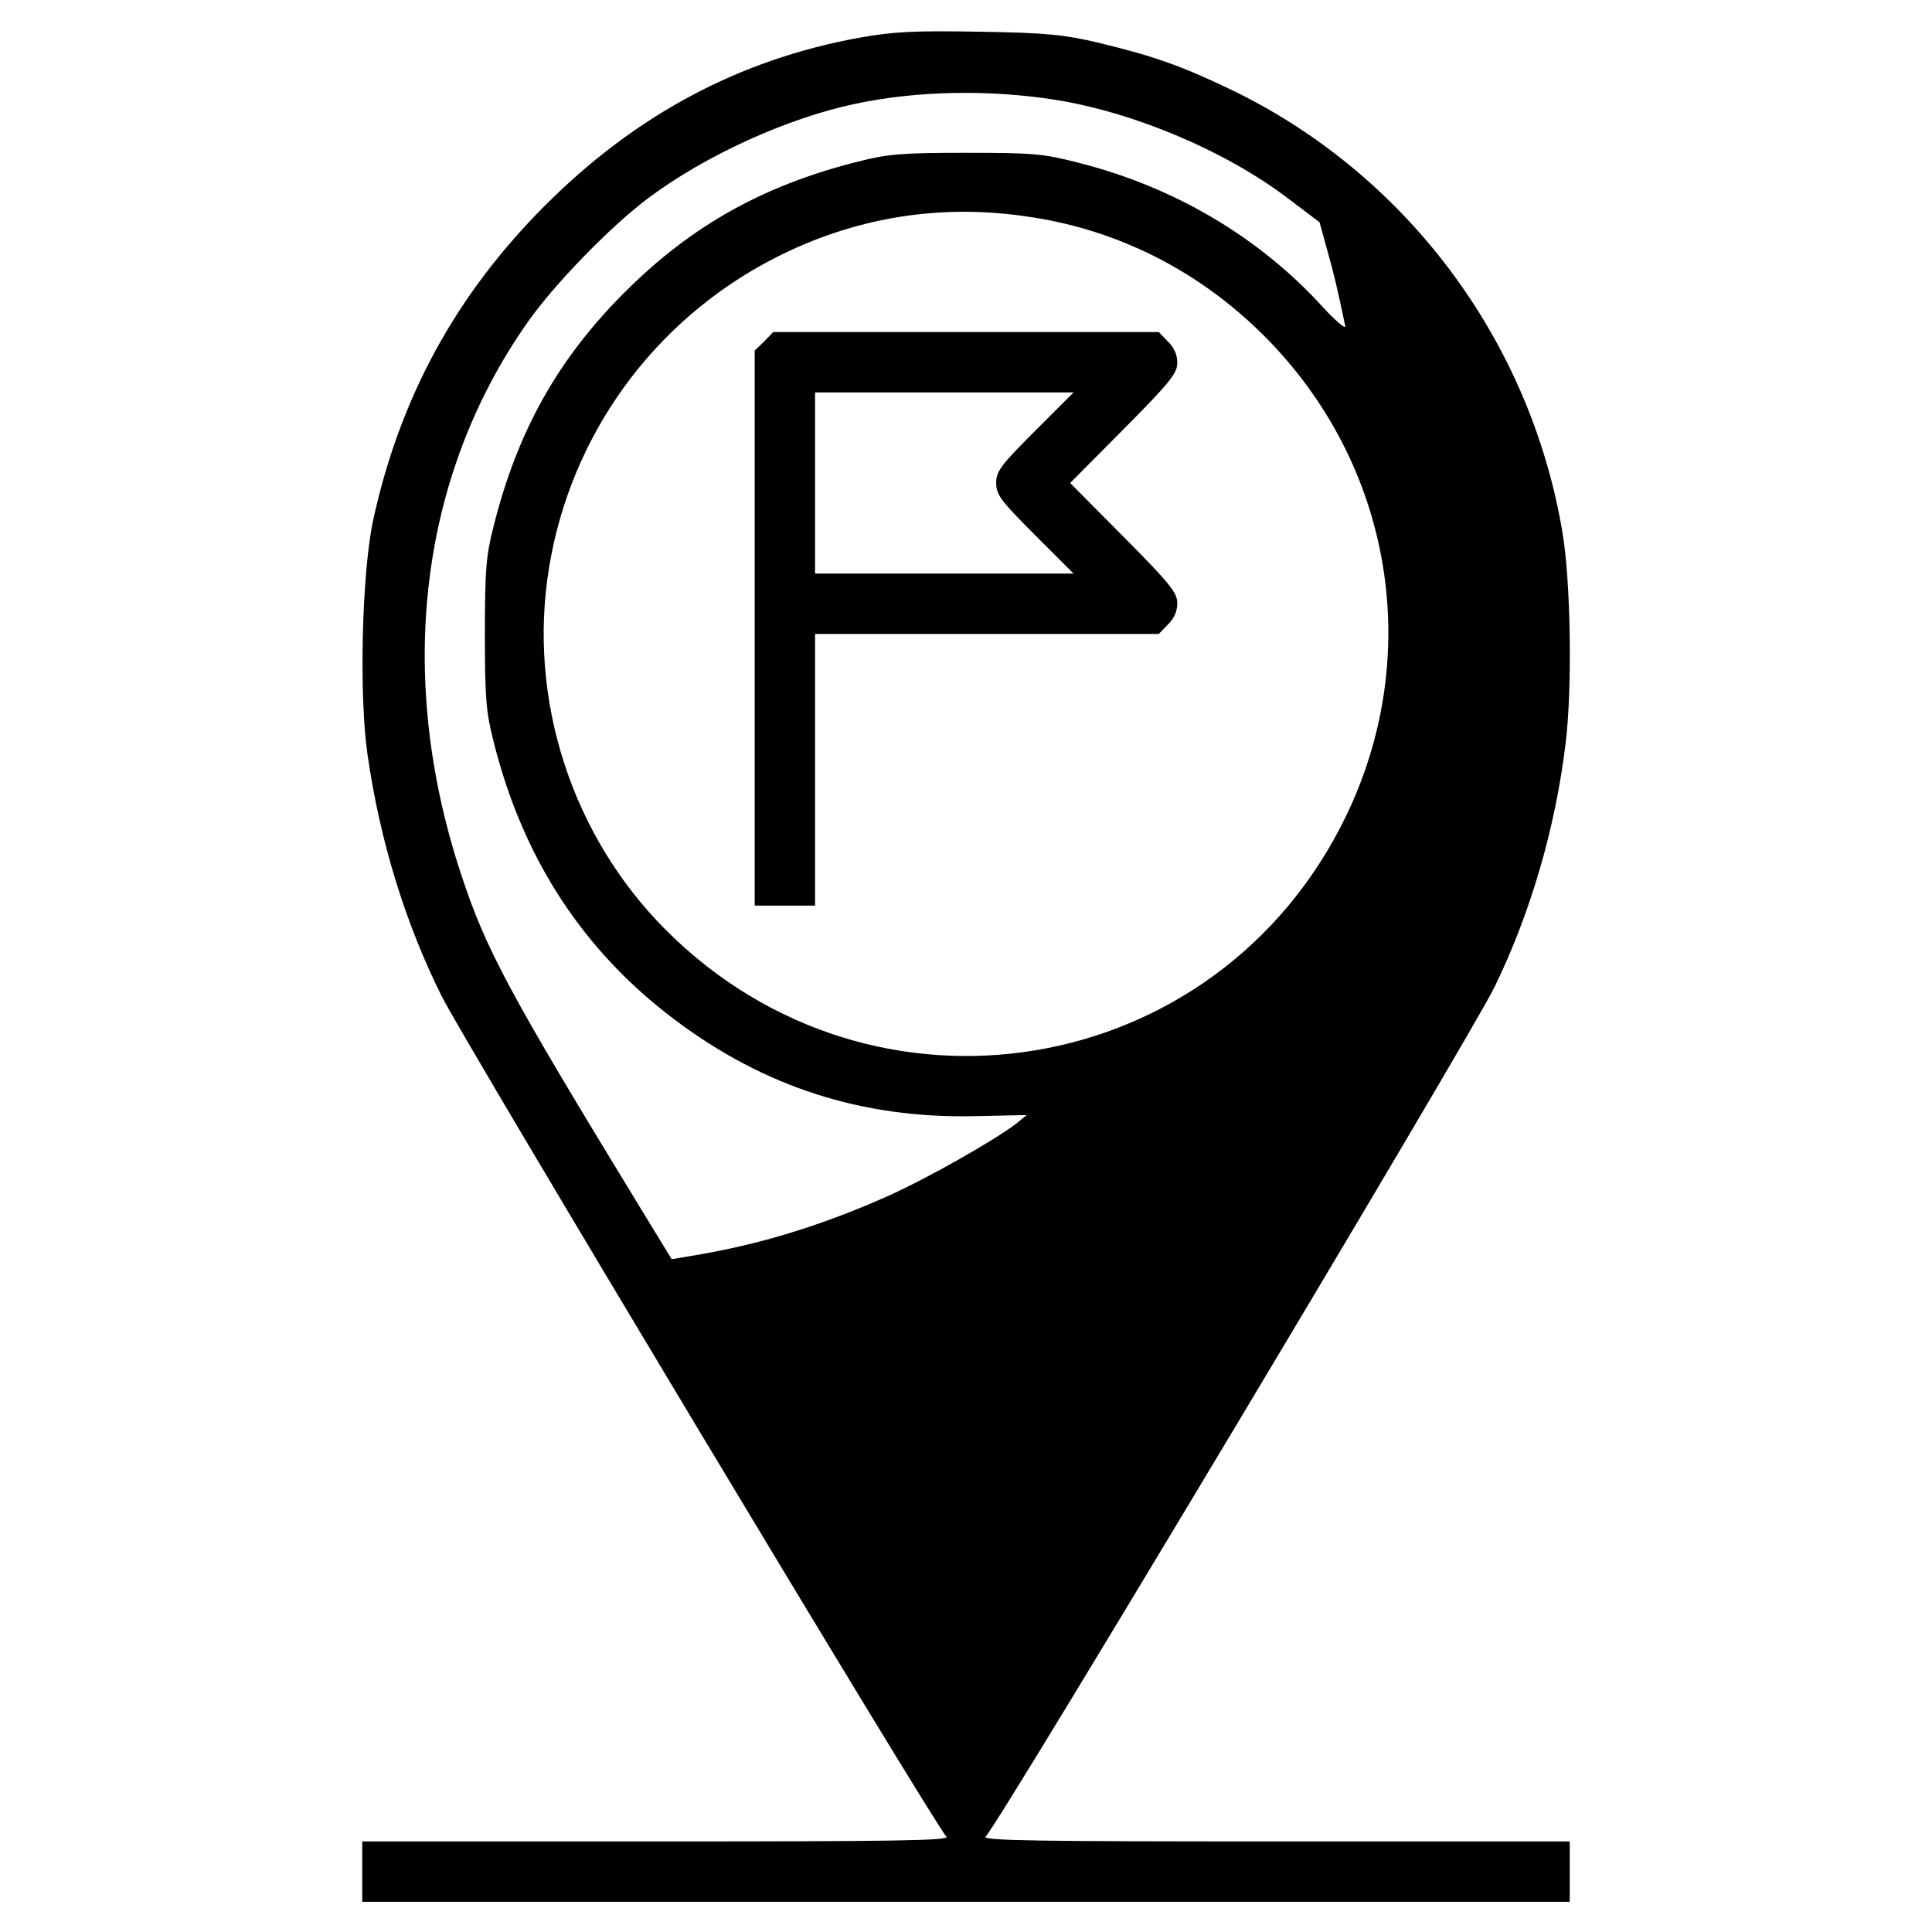
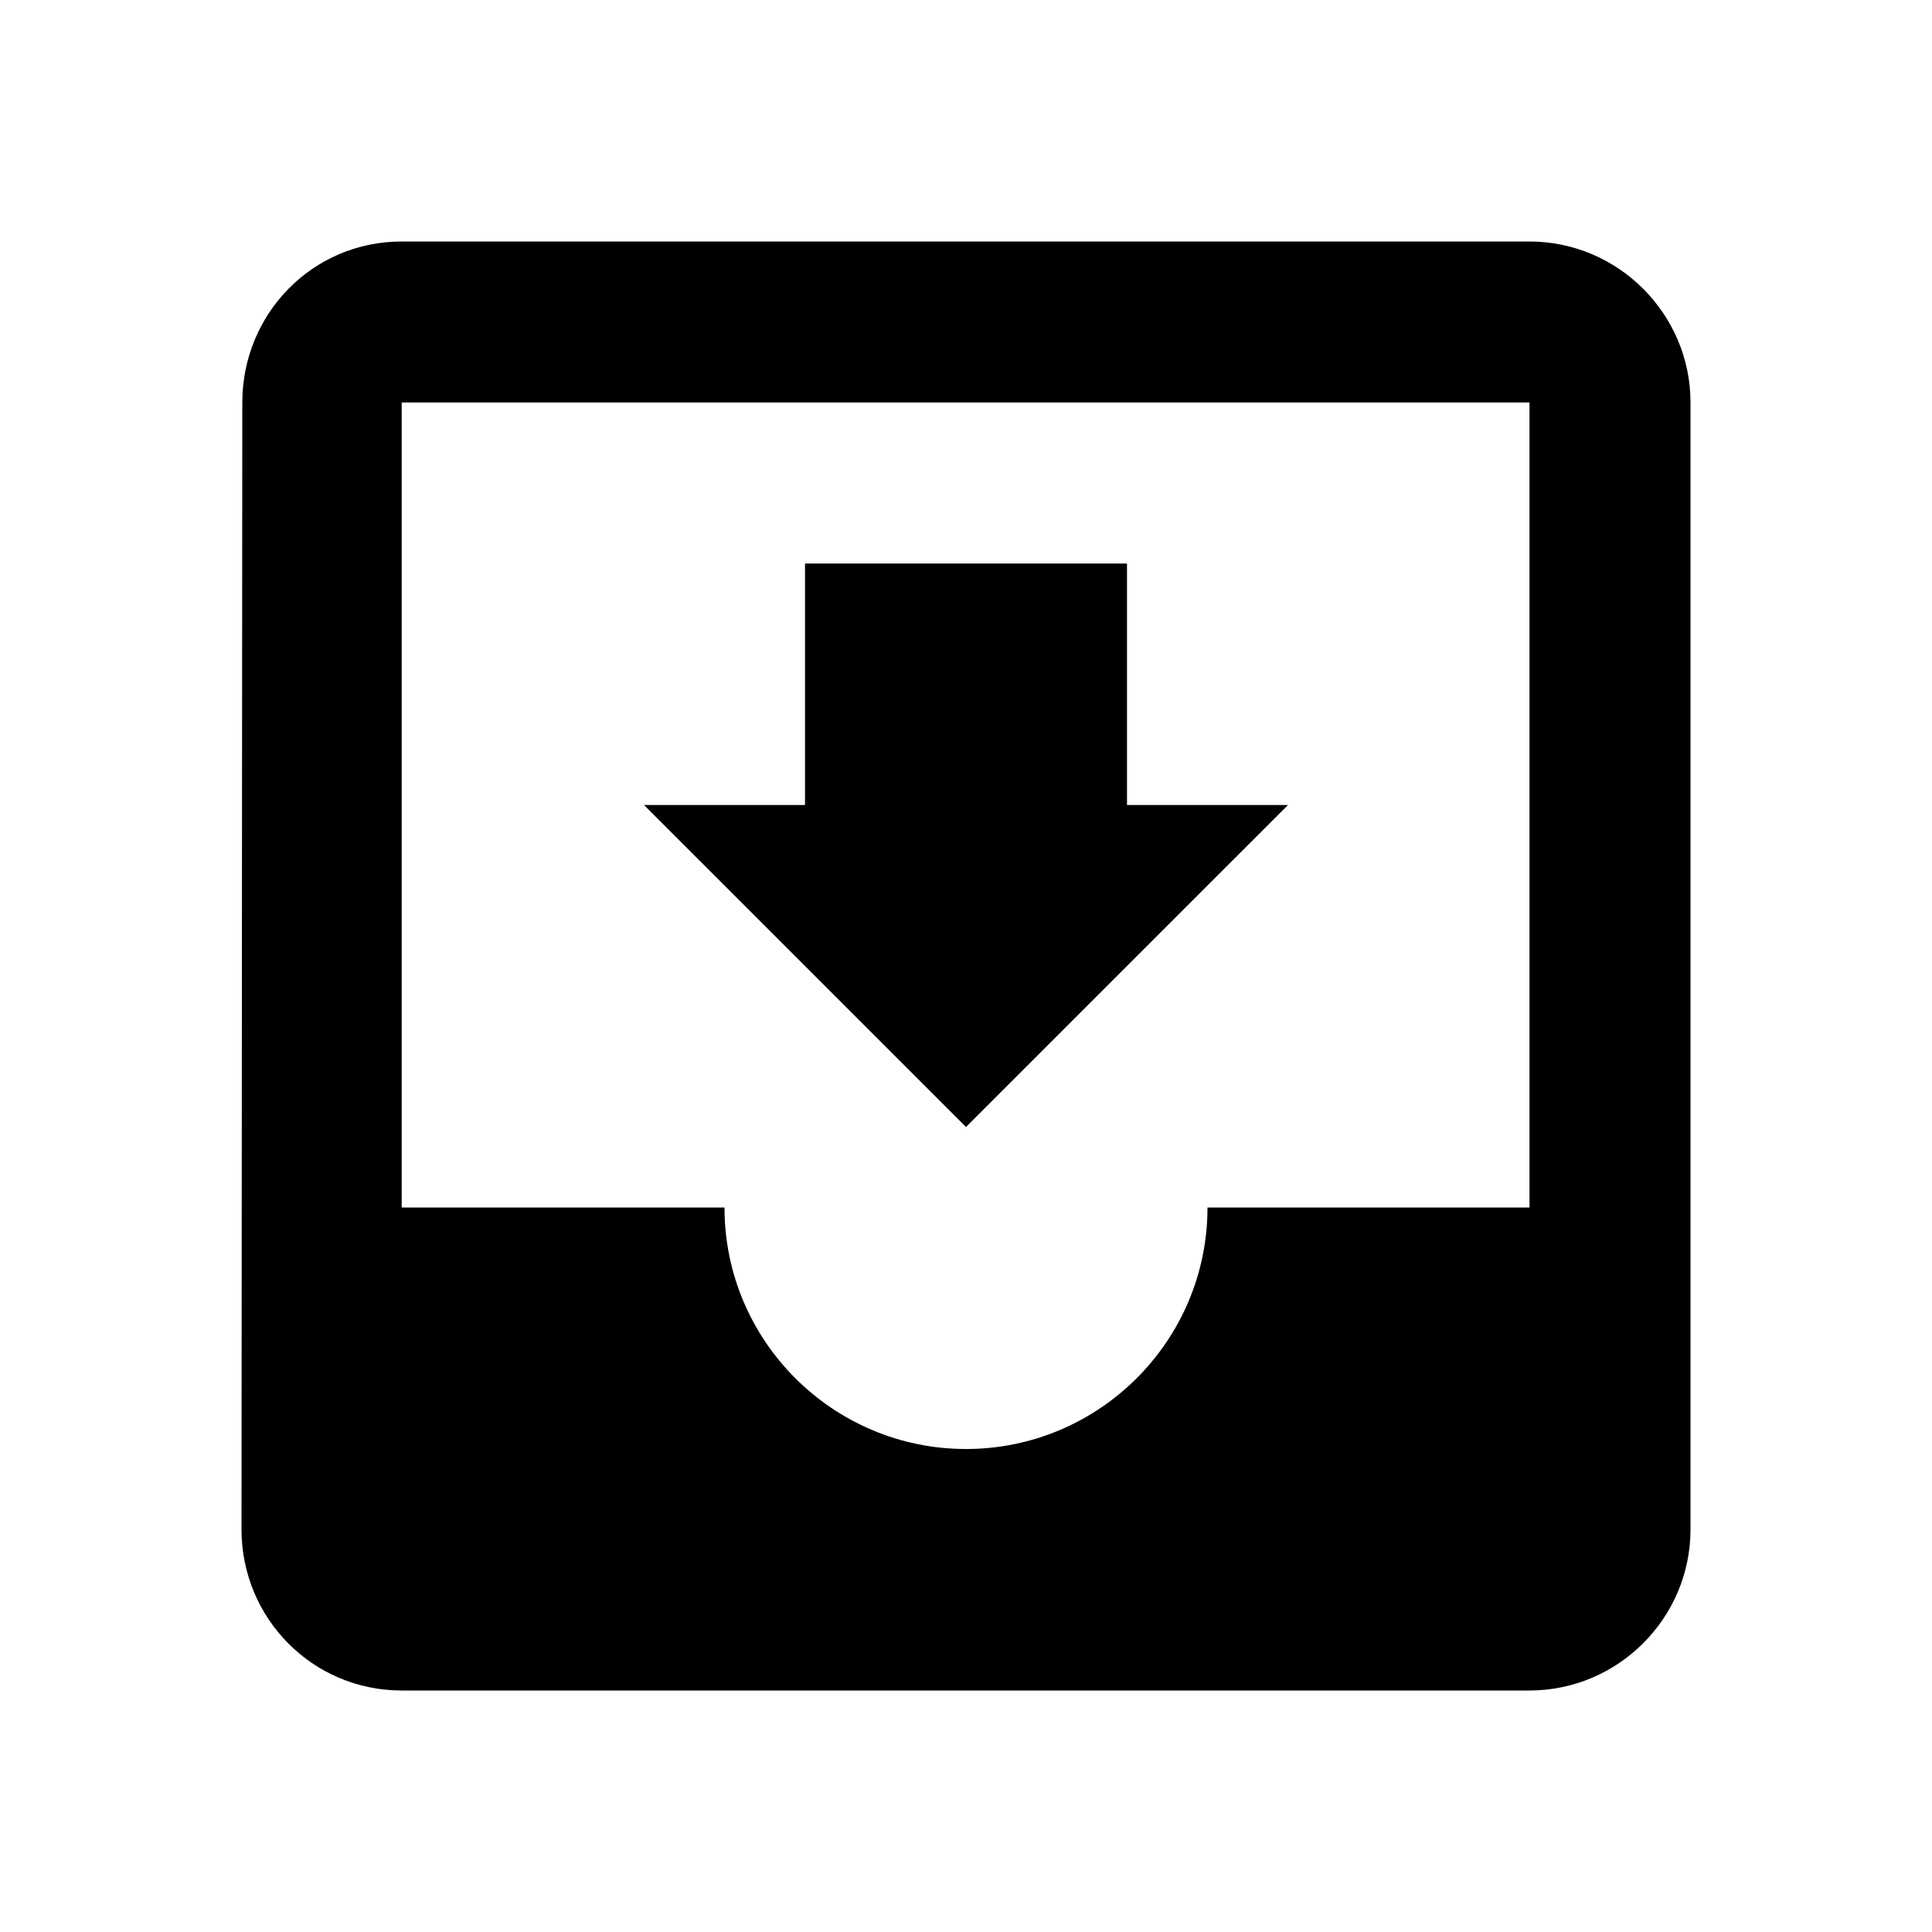
- <svg xmlns="http://www.w3.org/2000/svg" version="1.0" width="512pt" height="512pt" viewBox="0 0 512 512" preserveAspectRatio="xMidYMid meet">
-   <g transform="translate(0,512) scale(0.1,-0.1)" fill="#000000" stroke="none">
-     <path d="M2277 5020 c-319 -58 -593 -205 -832 -444 -237 -237 -385 -509 -456 -834 -30 -140 -38 -463 -15 -622 33 -230 101 -449 197 -641 60 -120 1314 -2209 1337 -2226 13 -11 -139 -13 -766 -13 l-782 0 0 -80 0 -80 1600 0 1600 0 0 80 0 80 -782 0 c-627 0 -779 2 -766 13 28 21 1287 2124 1349 2252 95 195 161 421 188 645 18 144 14 432 -9 563 -87 511 -418 950 -883 1172 -130 62 -202 87 -347 122 -90 21 -134 26 -315 29 -177 3 -227 0 -318 -16z m523 -165 c208 -34 447 -135 611 -259 l86 -65 20 -73 c18 -63 28 -106 48 -202 2 -10 -25 13 -61 52 -168 184 -392 316 -643 380 -97 25 -122 27 -301 27 -169 0 -207 -3 -285 -23 -252 -63 -443 -170 -620 -347 -177 -177 -284 -368 -347 -620 -20 -78 -23 -116 -23 -285 0 -169 3 -207 23 -285 77 -309 237 -555 481 -738 237 -178 495 -261 792 -255 l140 3 -27 -22 c-55 -43 -240 -148 -344 -194 -169 -75 -327 -124 -493 -153 l-77 -13 -83 136 c-348 570 -410 685 -476 887 -173 526 -109 1054 178 1461 71 101 219 253 319 328 151 113 368 212 549 250 165 35 357 38 533 10z m-70 -310 c235 -35 449 -144 620 -315 340 -340 425 -845 216 -1275 -340 -699 -1251 -850 -1801 -300 -250 250 -367 612 -310 960 57 352 277 655 594 819 213 110 443 148 681 111z" />
-     <path d="M2025 4215 l-25 -24 0 -736 0 -735 80 0 80 0 0 360 0 360 455 0 456 0 24 25 c16 15 25 35 25 56 0 28 -18 51 -142 176 l-142 143 142 143 c124 125 142 148 142 176 0 21 -9 41 -25 56 l-24 25 -511 0 -511 0 -24 -25z m717 -238 c-90 -90 -102 -106 -102 -137 0 -31 12 -47 102 -137 l103 -103 -343 0 -342 0 0 240 0 240 342 0 343 0 -103 -103z" />
-   </g>
+ <svg xmlns="http://www.w3.org/2000/svg" height="24px" viewBox="0 0 24 24" width="24px" fill="#000000">
+   <path d="M0 0h24v24H0V0z" fill="none" />
+   <path d="M19 3H4.99c-1.11 0-1.98.9-1.98 2L3 19c0 1.1.88 2 1.99 2H19c1.1 0 2-.9 2-2V5c0-1.1-.9-2-2-2zm0 12h-4c0 1.66-1.35 3-3 3s-3-1.34-3-3H4.99V5H19v10zm-3-5h-2V7h-4v3H8l4 4 4-4z" />
</svg>
